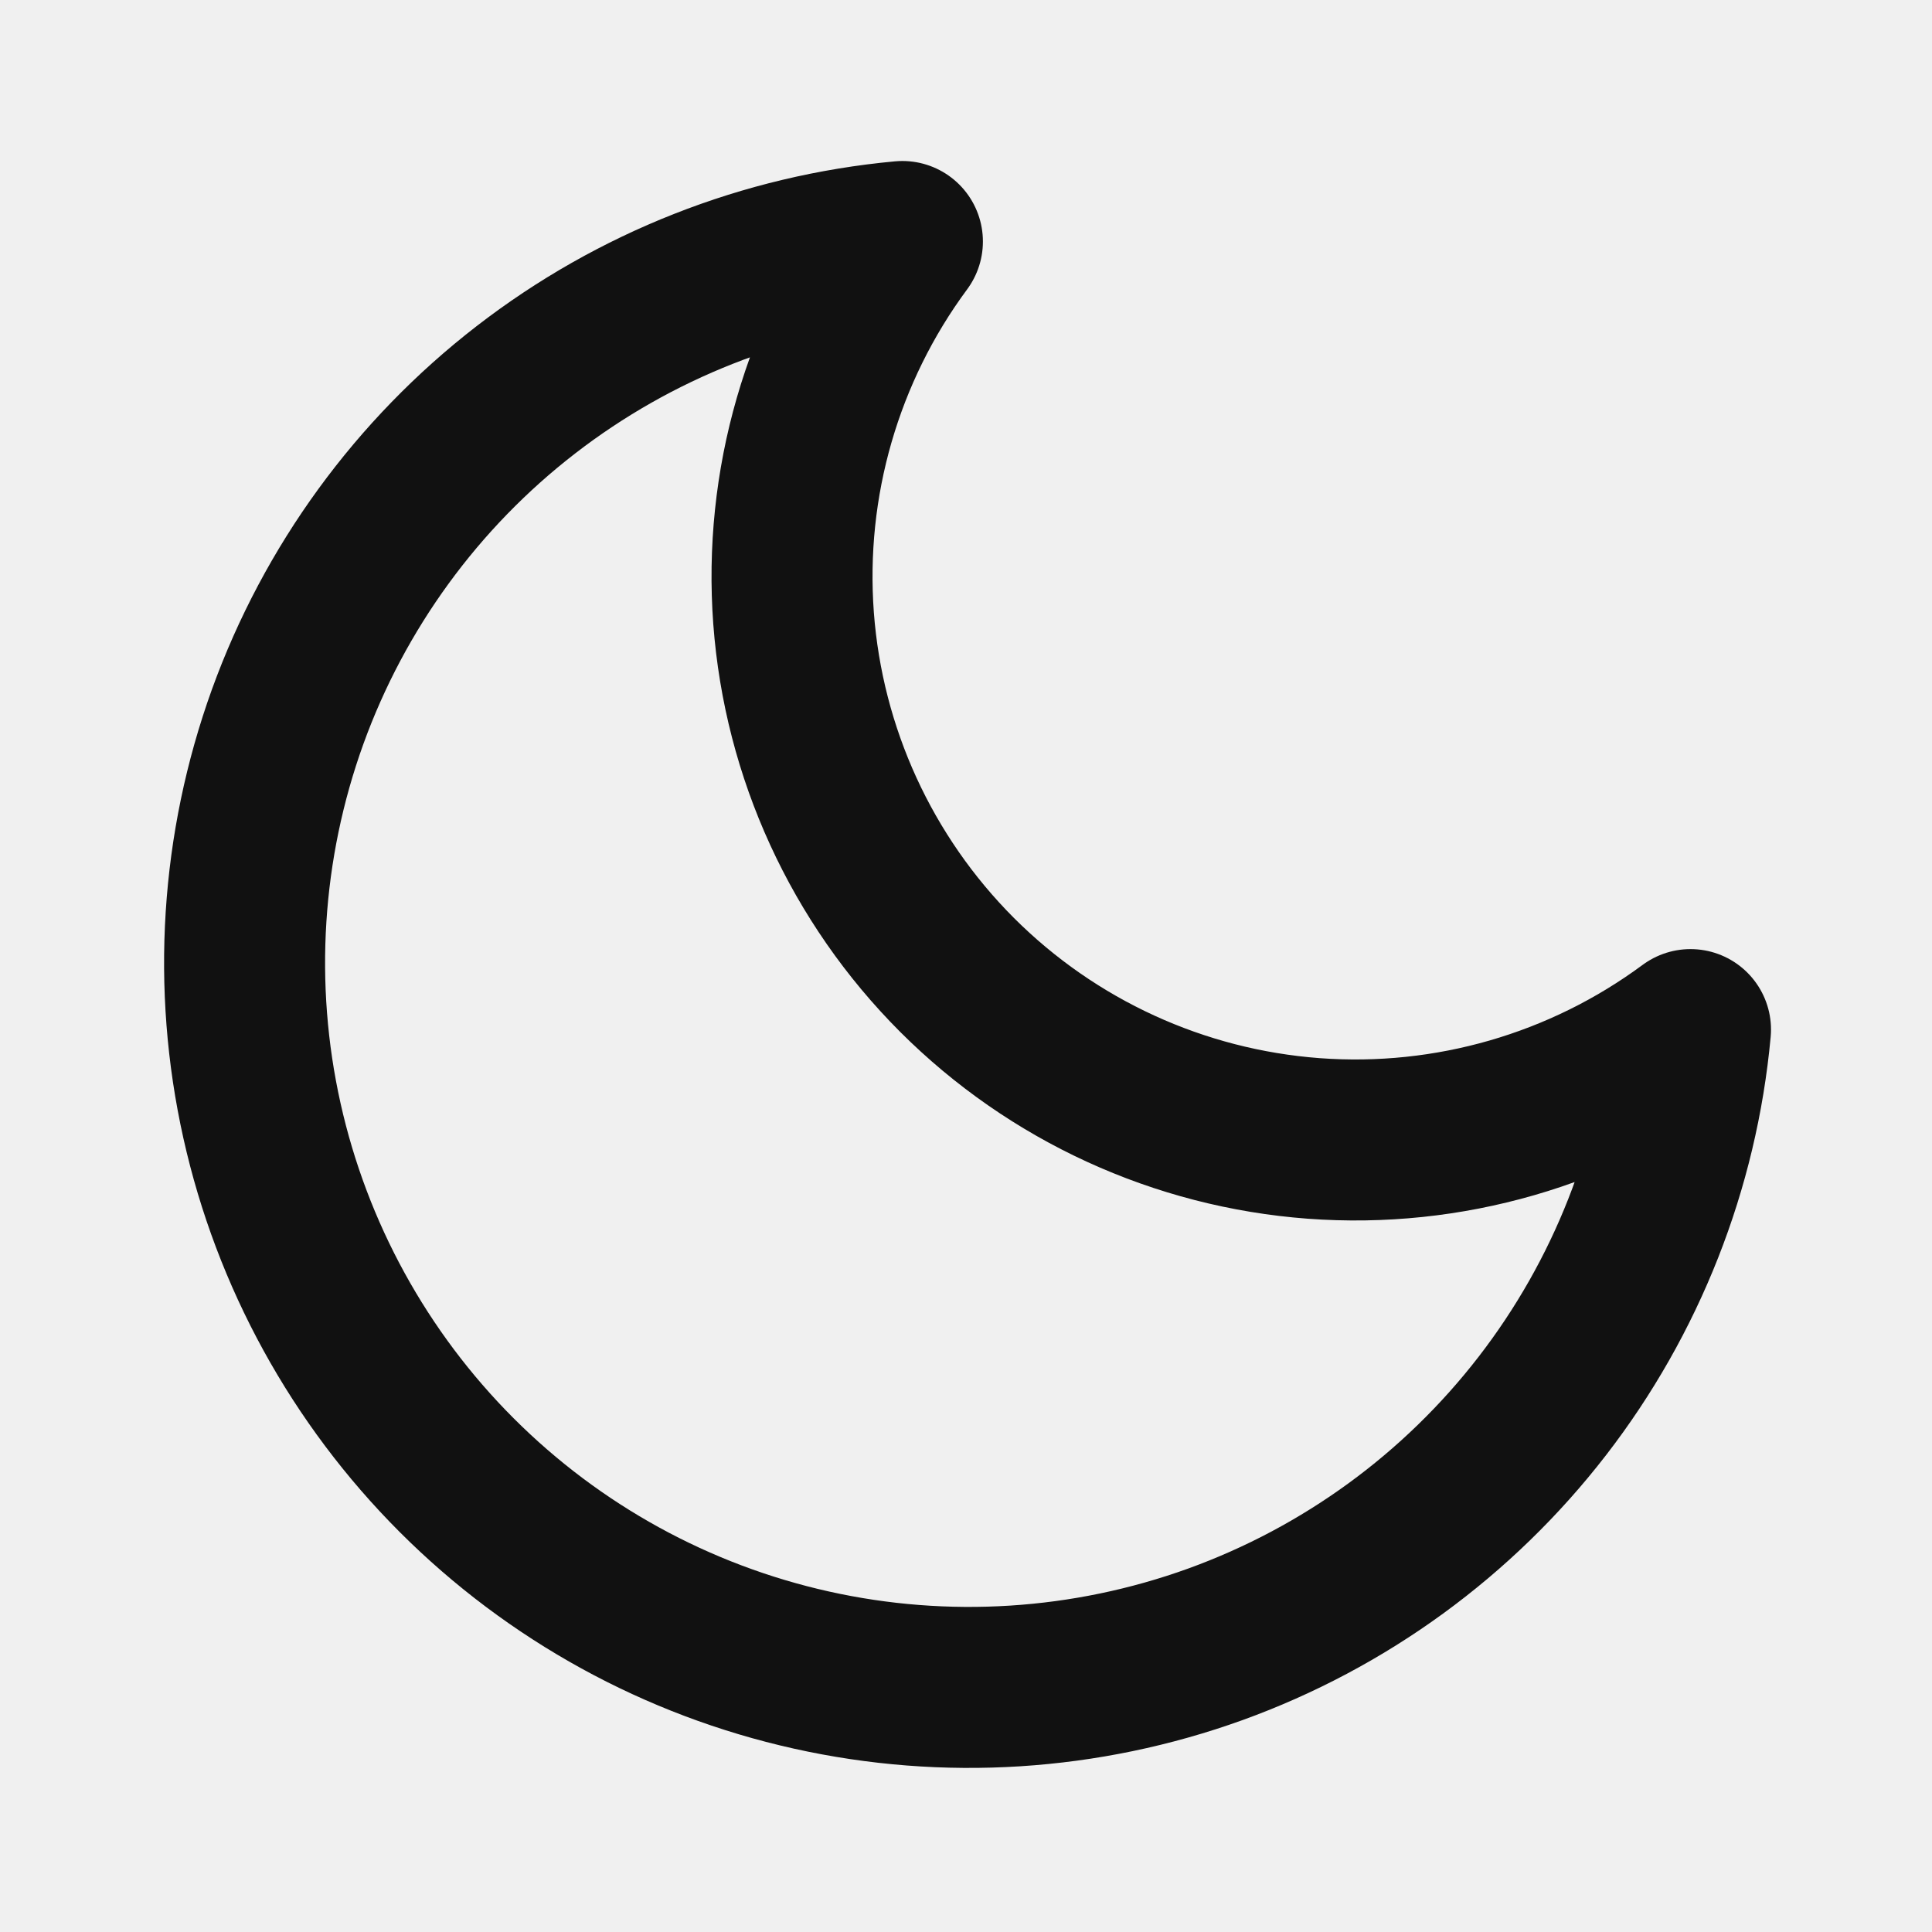
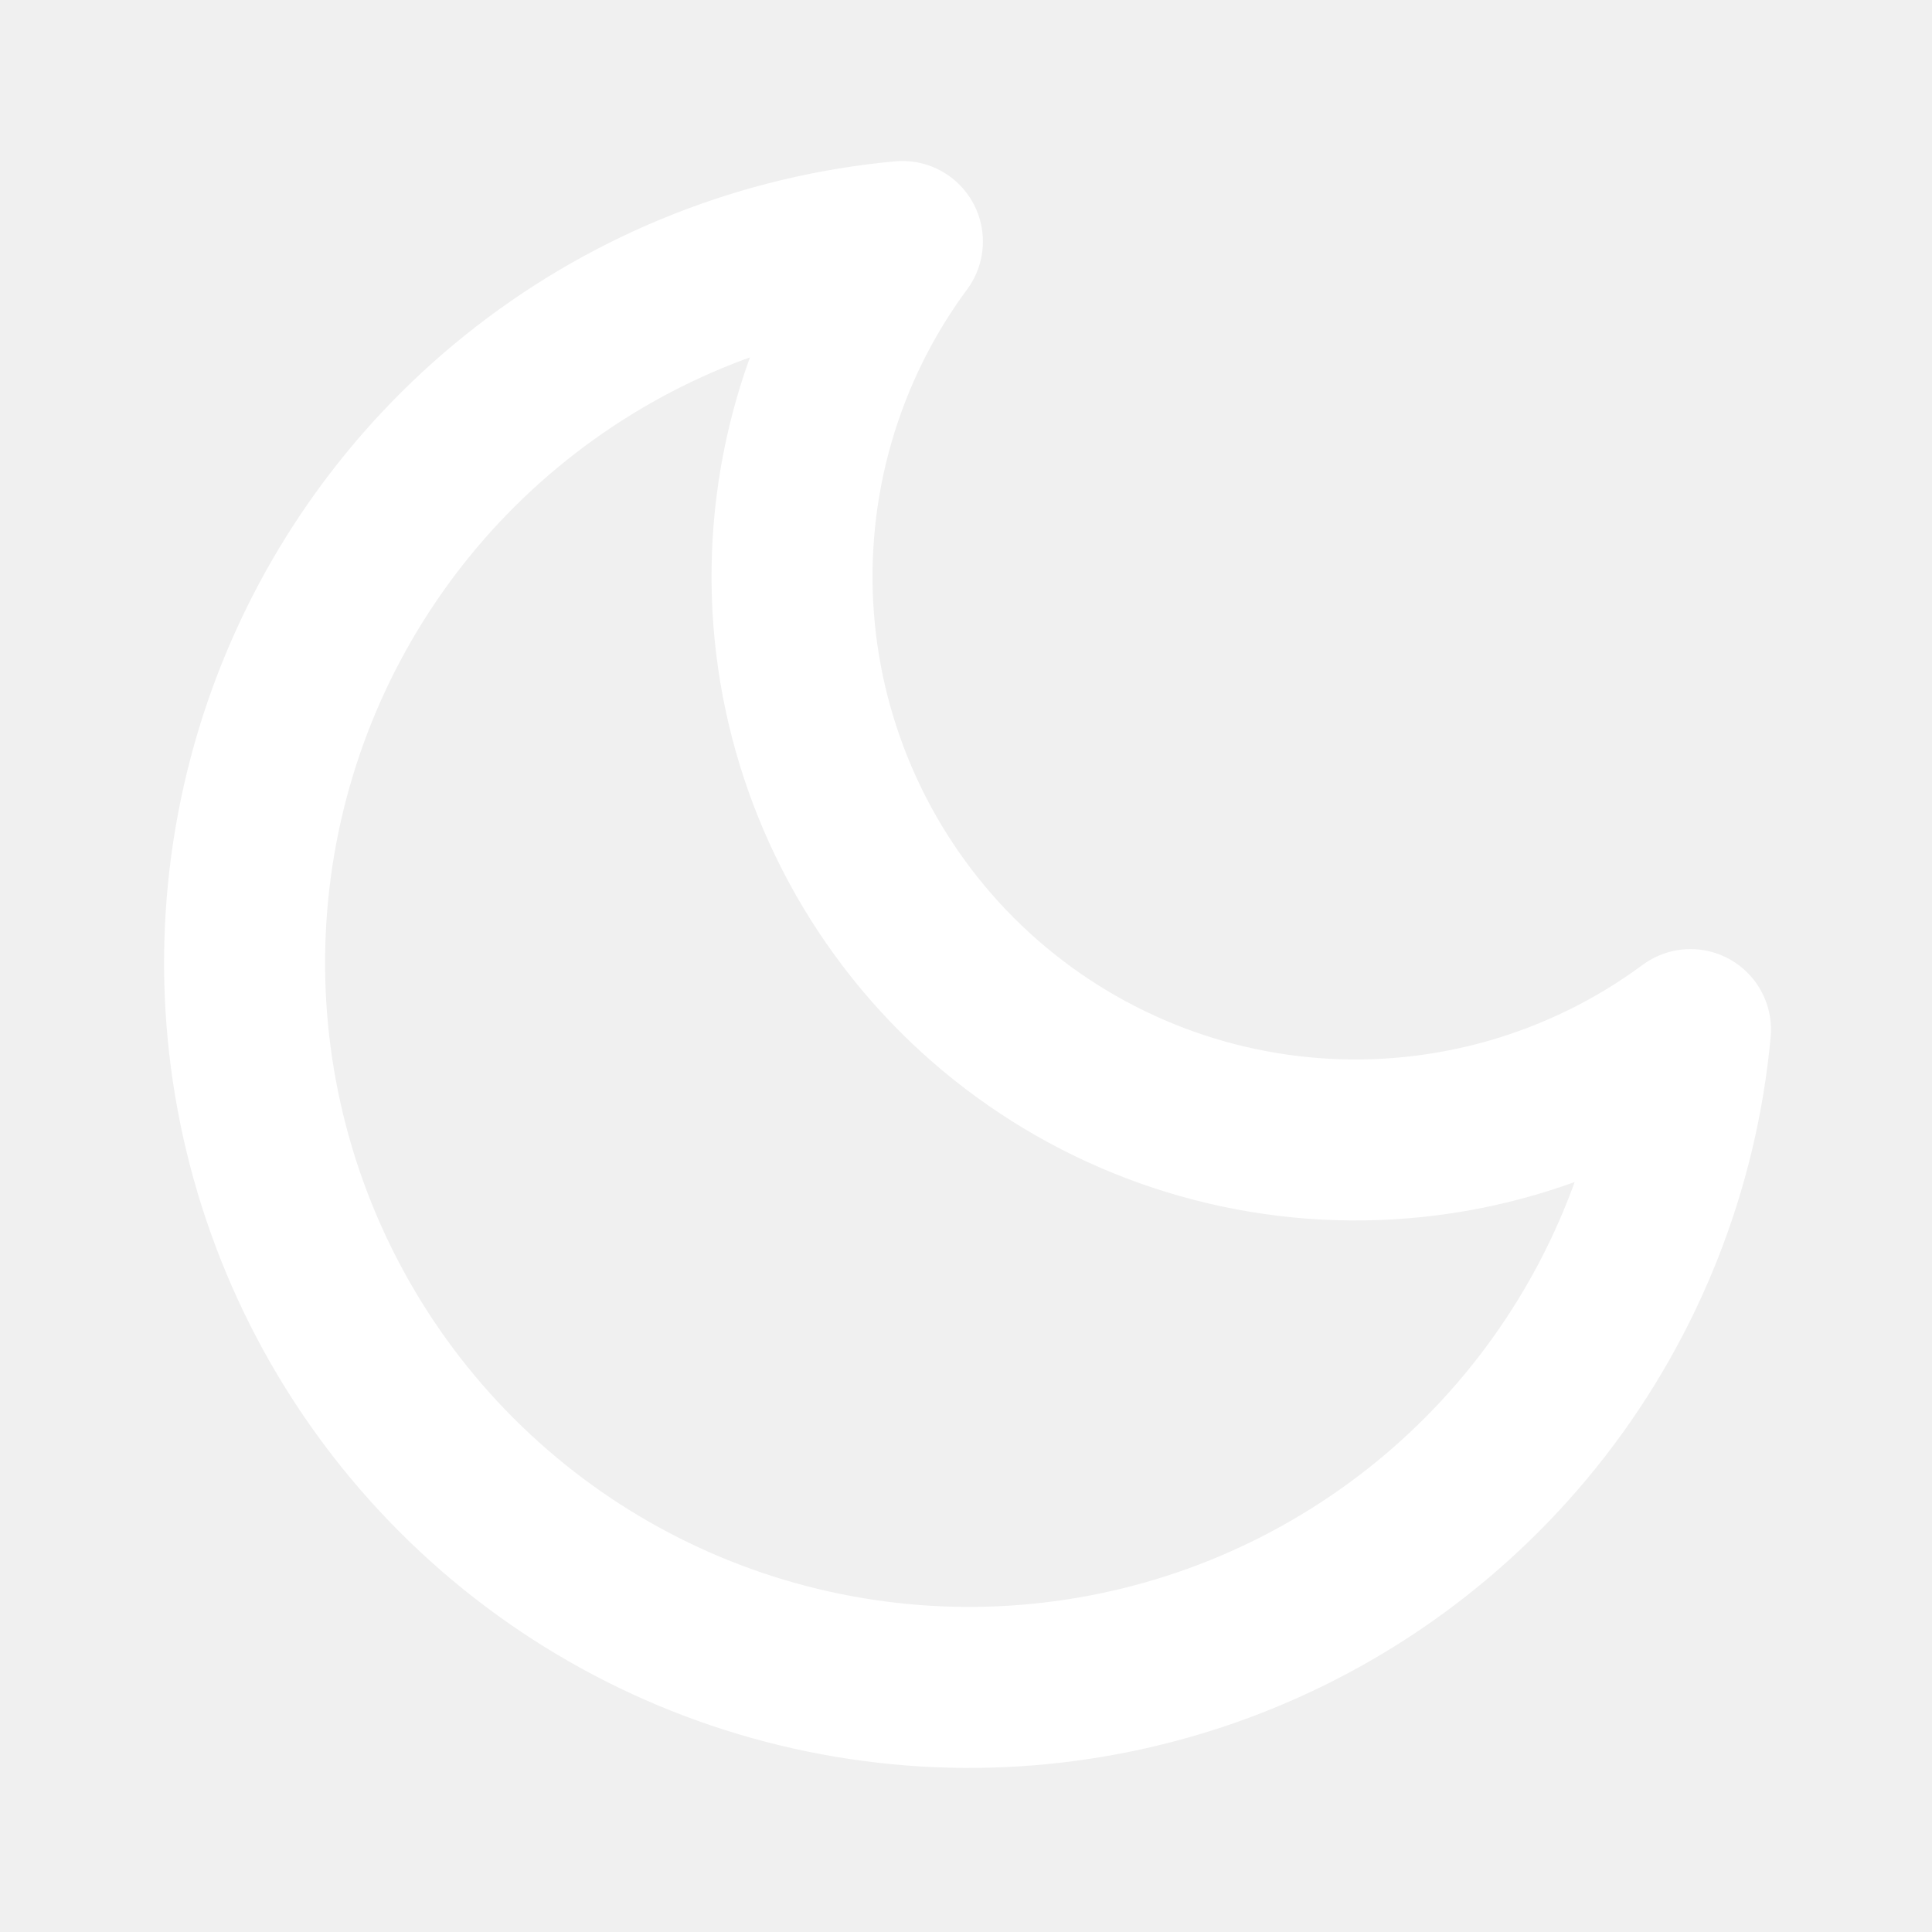
<svg xmlns="http://www.w3.org/2000/svg" width="24" height="24" viewBox="0 0 24 24" fill="none">
-   <path d="M21 12.79C20.843 14.492 20.204 16.114 19.158 17.467C18.113 18.819 16.703 19.846 15.096 20.427C13.488 21.007 11.748 21.118 10.079 20.746C8.411 20.374 6.883 19.535 5.674 18.326C4.465 17.117 3.626 15.589 3.254 13.921C2.882 12.252 2.993 10.512 3.573 8.904C4.154 7.297 5.181 5.887 6.533 4.842C7.886 3.796 9.508 3.157 11.21 3C10.213 4.348 9.734 6.009 9.858 7.681C9.983 9.353 10.704 10.925 11.889 12.111C13.075 13.296 14.646 14.017 16.319 14.142C17.991 14.266 19.652 13.787 21 12.79Z" stroke="#111111" stroke-width="2" stroke-linecap="round" stroke-linejoin="round" />
+   <path d="M21 12.79C20.843 14.492 20.204 16.114 19.158 17.467C18.113 18.819 16.703 19.846 15.096 20.427C13.488 21.007 11.748 21.118 10.079 20.746C8.411 20.374 6.883 19.535 5.674 18.326C4.465 17.117 3.626 15.589 3.254 13.921C2.882 12.252 2.993 10.512 3.573 8.904C4.154 7.297 5.181 5.887 6.533 4.842C7.886 3.796 9.508 3.157 11.21 3C10.213 4.348 9.734 6.009 9.858 7.681C9.983 9.353 10.704 10.925 11.889 12.111C13.075 13.296 14.646 14.017 16.319 14.142C17.991 14.266 19.652 13.787 21 12.79Z" stroke="white" stroke-width="2" stroke-linecap="round" stroke-linejoin="round" />
</svg>
